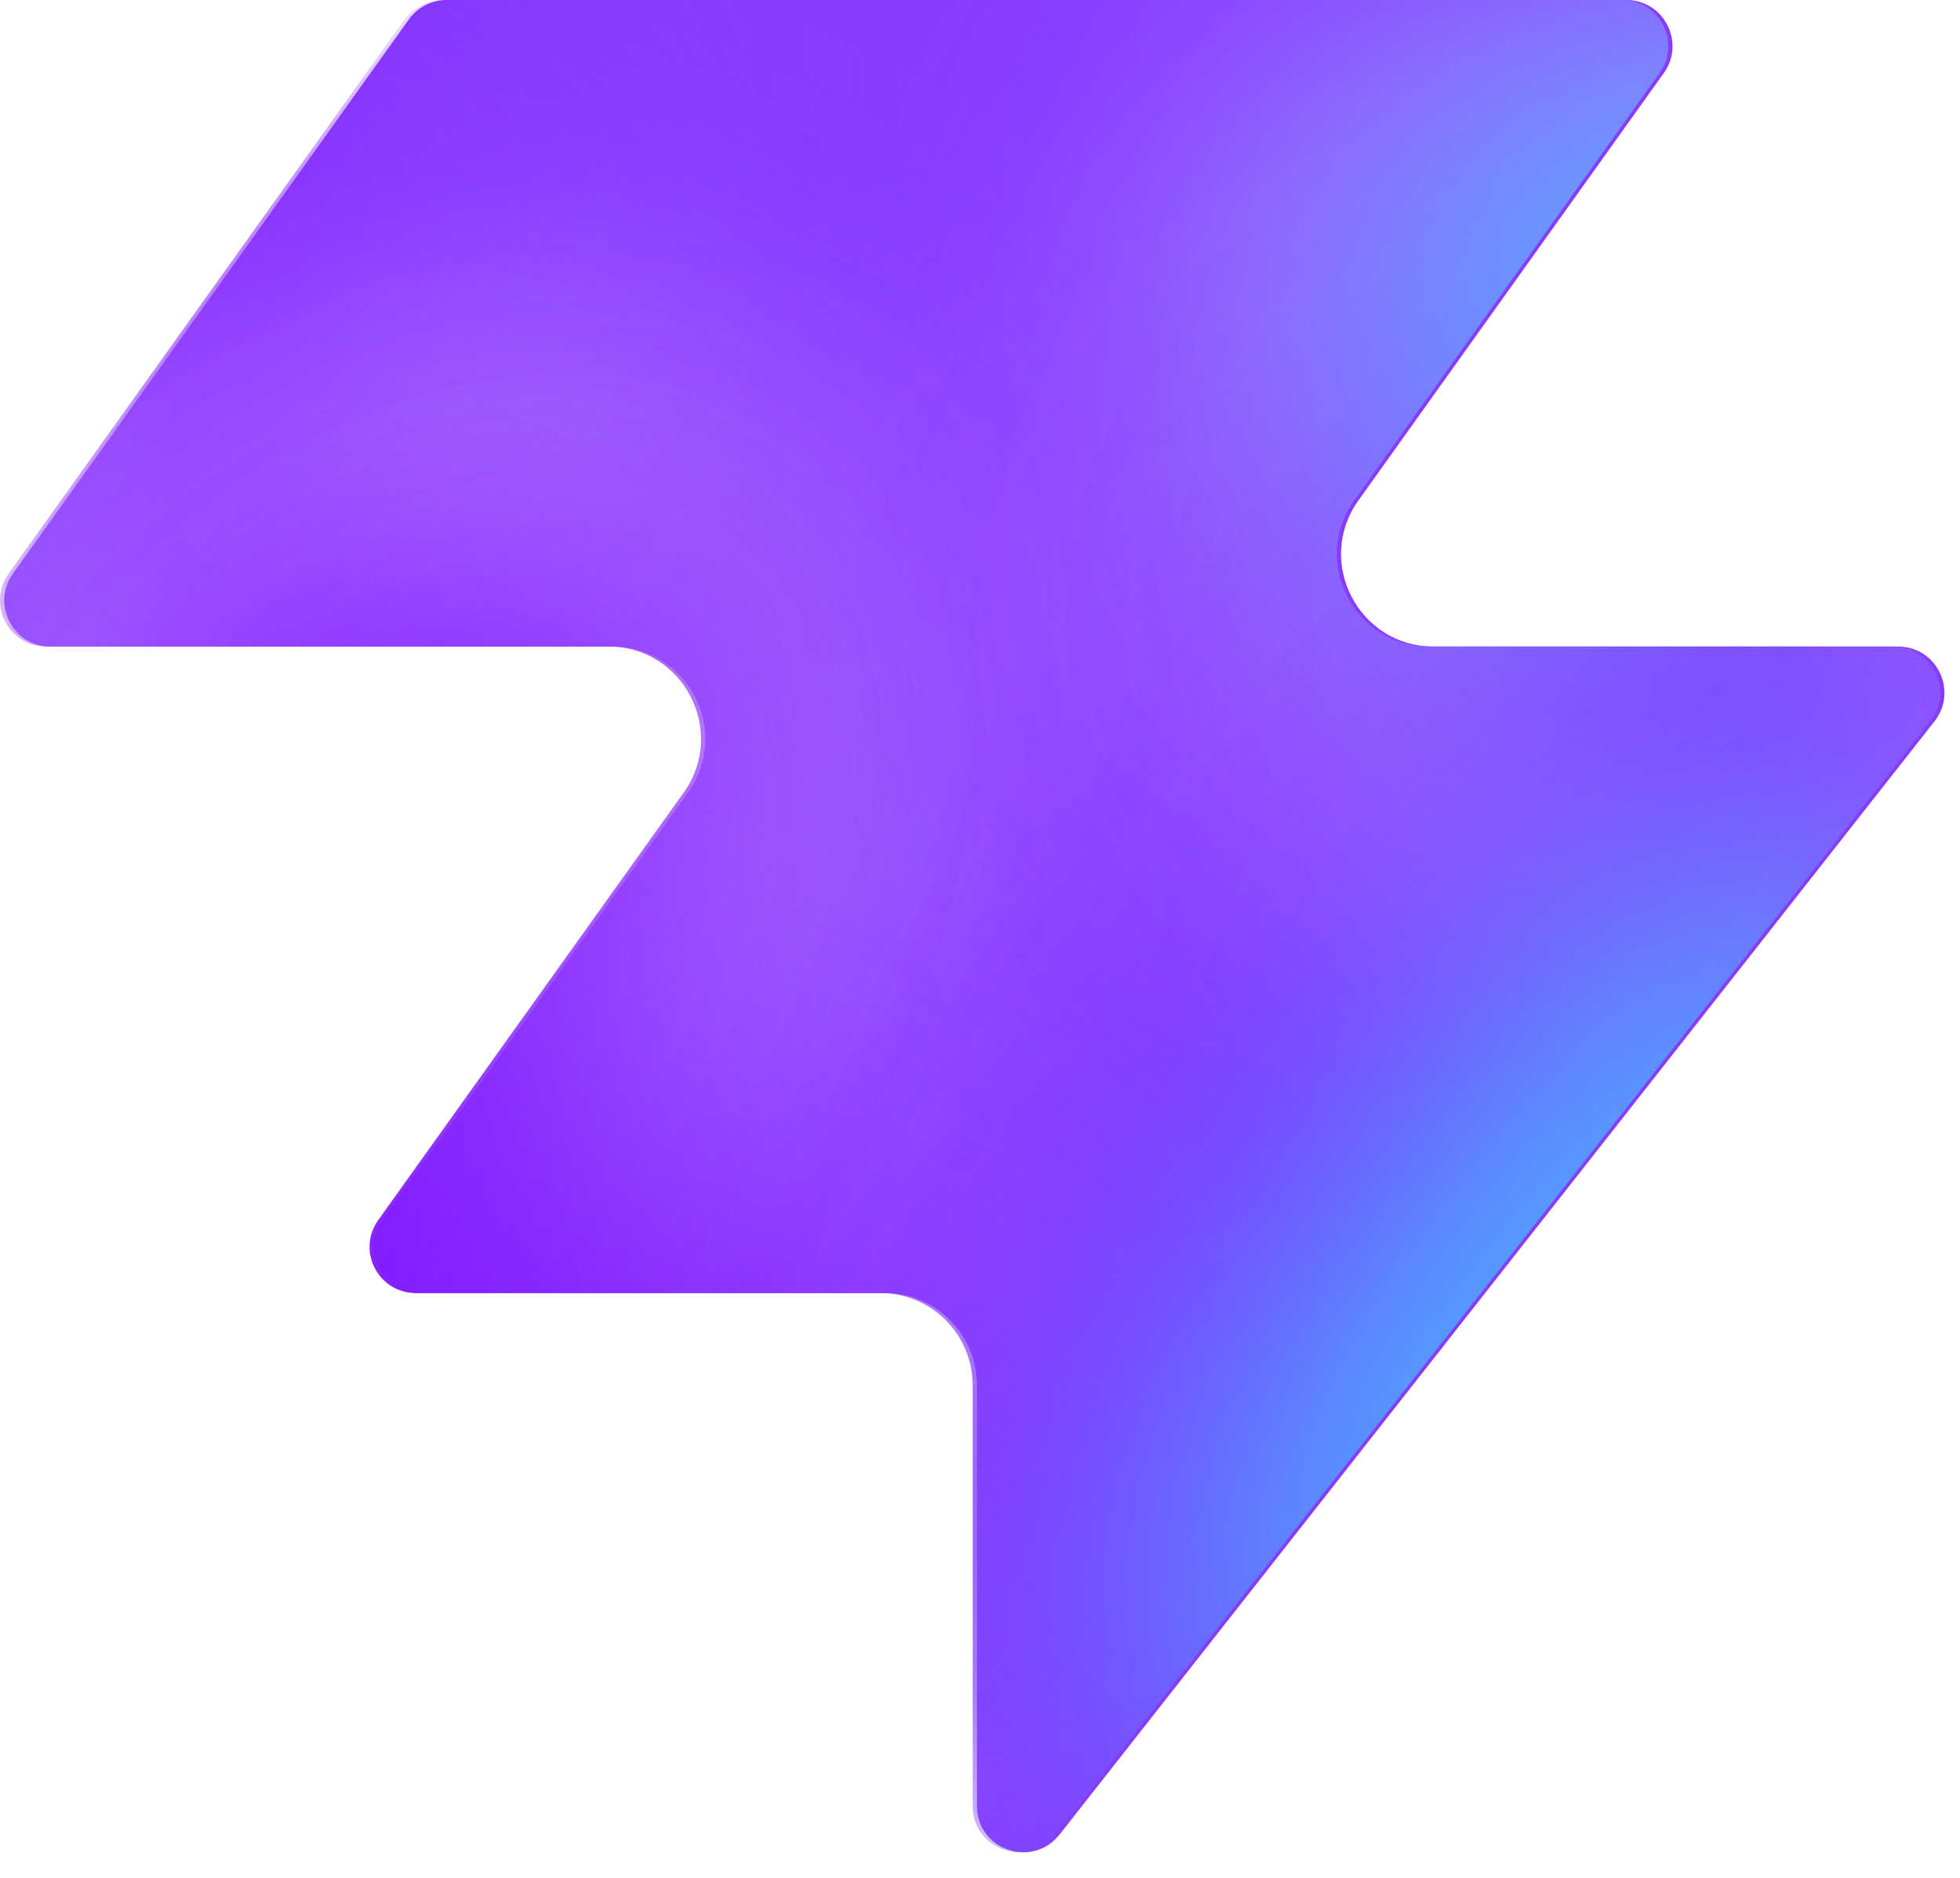
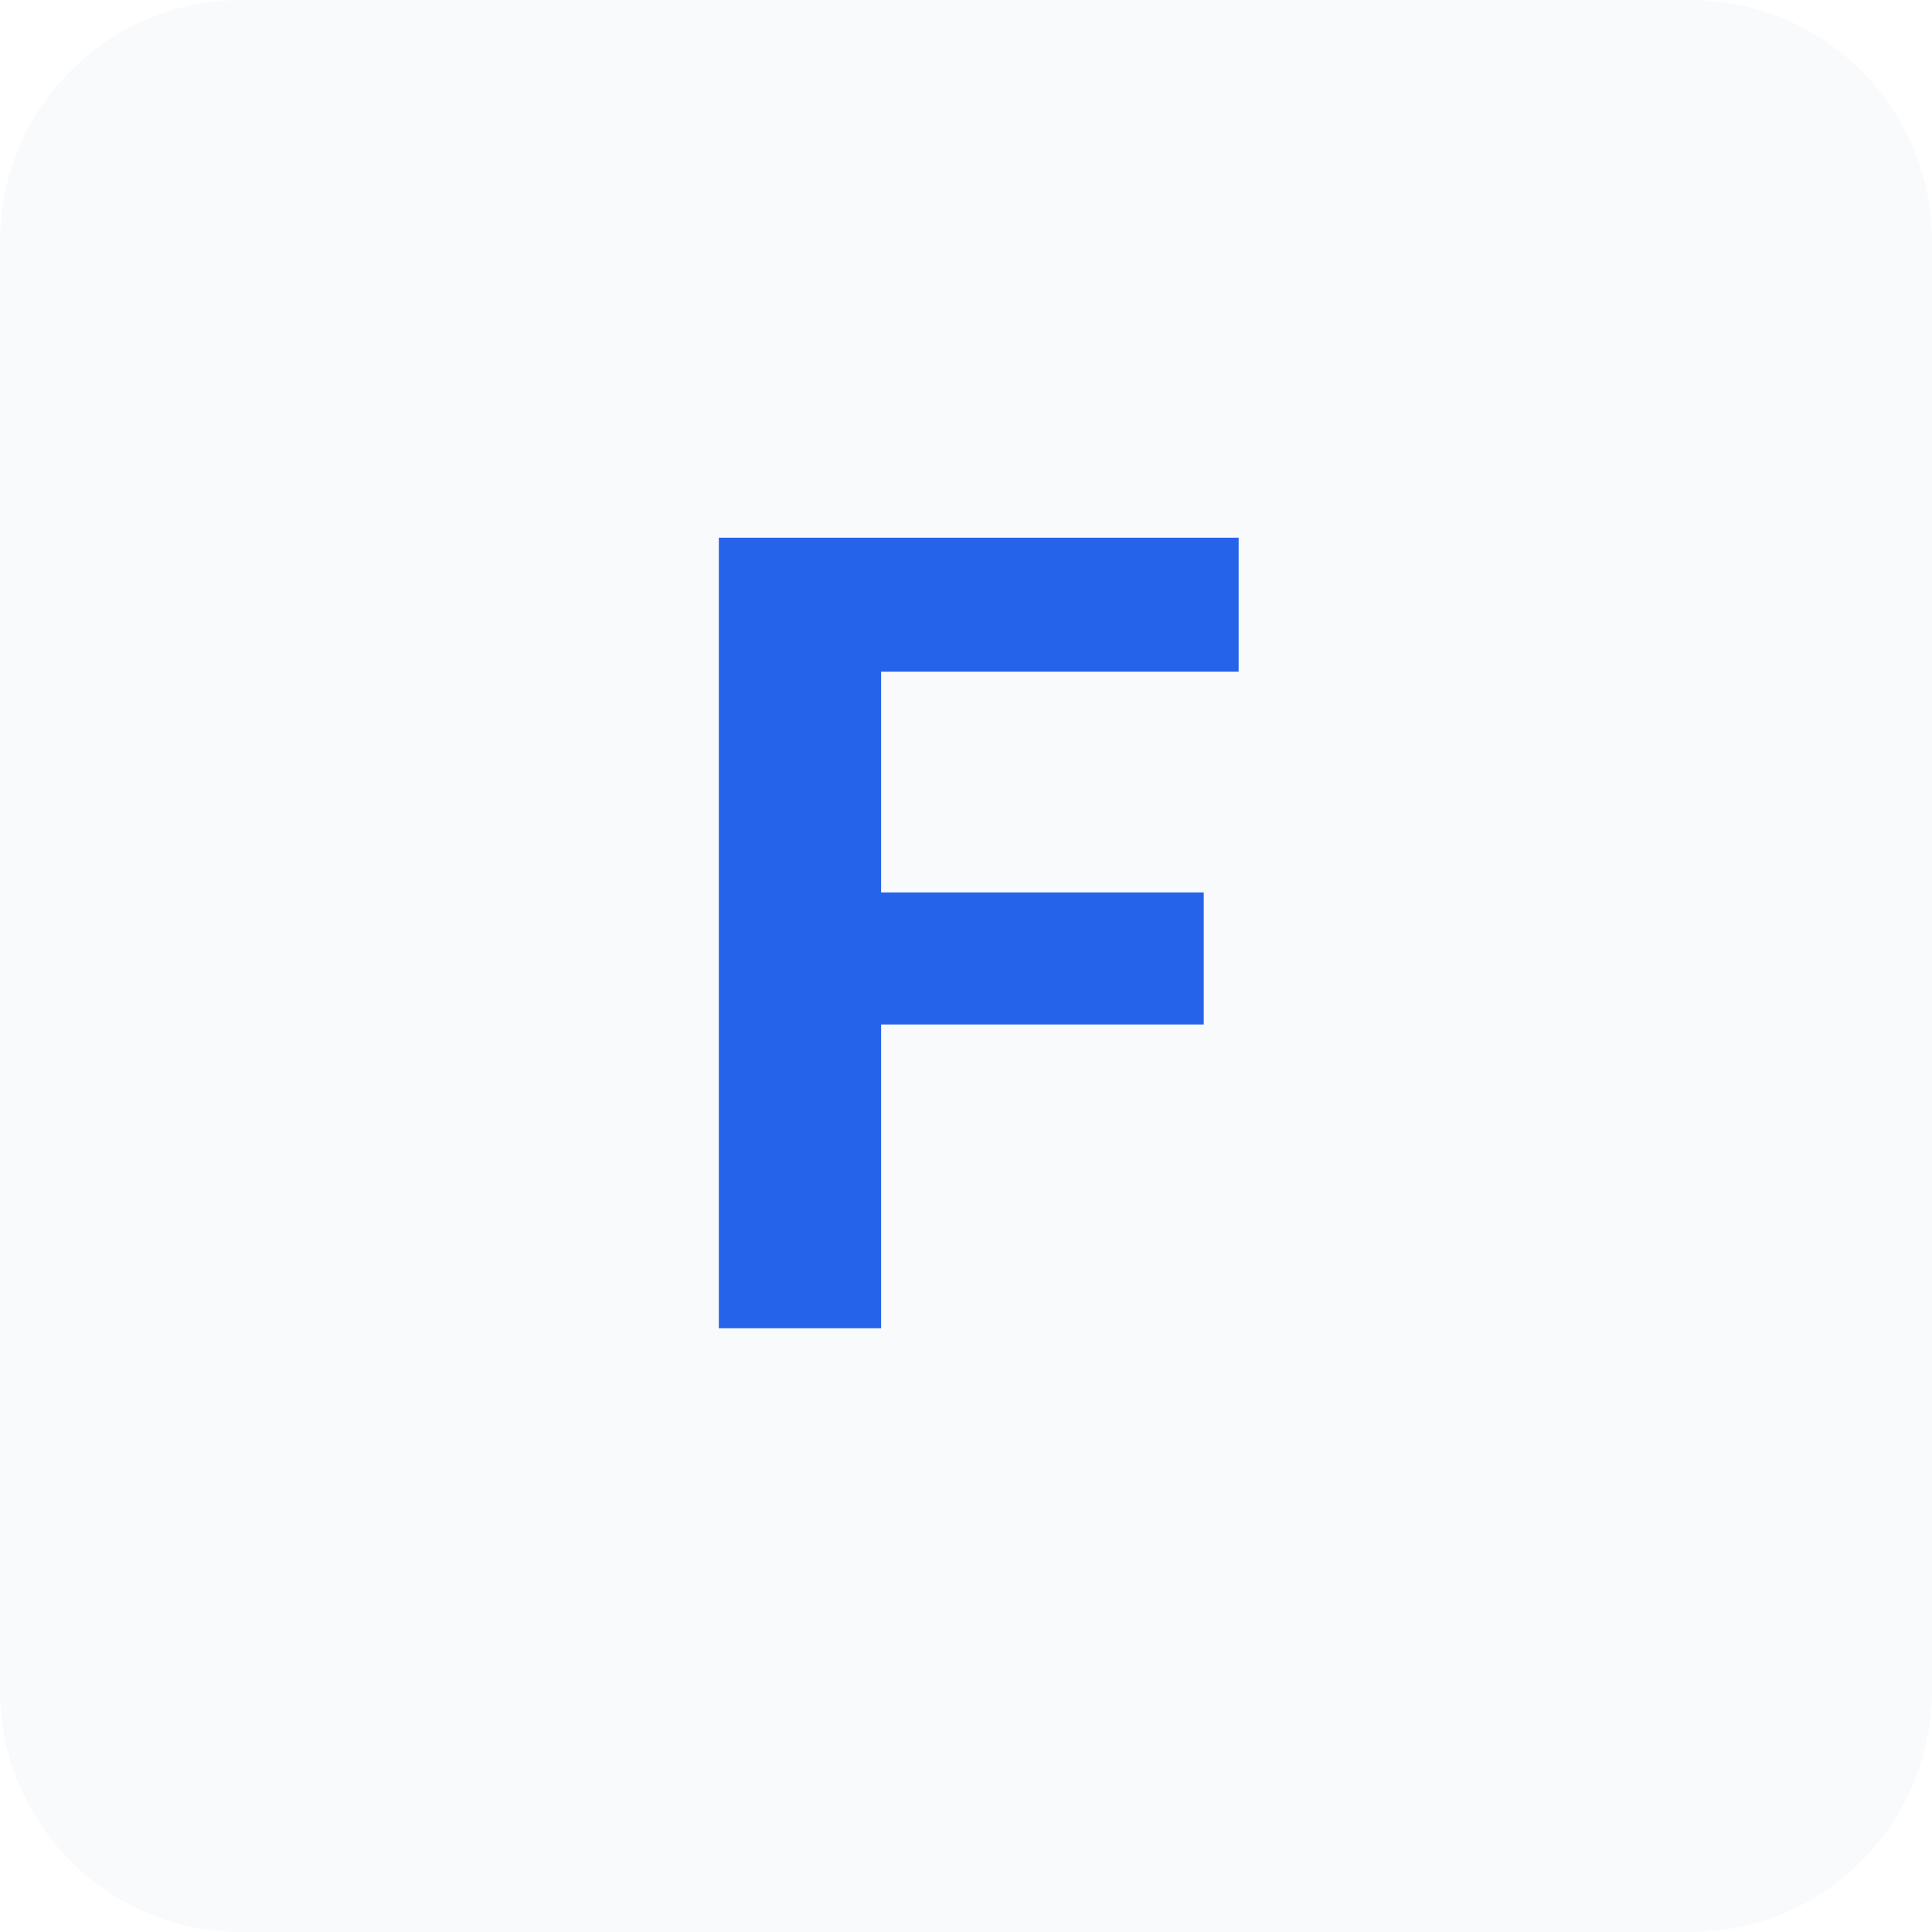
- <svg xmlns="http://www.w3.org/2000/svg" width="48" height="46" fill="none" viewBox="0 0 48 46">
-   <path fill="#863bff" d="M25.946 44.938c-.664.845-2.021.375-2.021-.698V33.937a2.26 2.26 0 0 0-2.262-2.262H10.287c-.92 0-1.456-1.04-.92-1.788l7.48-10.471c1.07-1.497 0-3.578-1.842-3.578H1.237c-.92 0-1.456-1.04-.92-1.788L10.013.474c.214-.297.556-.474.92-.474h28.894c.92 0 1.456 1.04.92 1.788l-7.48 10.471c-1.07 1.498 0 3.579 1.842 3.579h11.377c.943 0 1.473 1.088.89 1.83L25.947 44.94z" style="fill:#863bff;fill:color(display-p3 .525 .23 1);fill-opacity:1" />
-   <mask id="a" width="48" height="46" x="0" y="0" maskUnits="userSpaceOnUse" style="mask-type:alpha">
-     <path fill="#000" d="M25.842 44.938c-.664.844-2.021.375-2.021-.698V33.937a2.26 2.26 0 0 0-2.262-2.262H10.183c-.92 0-1.456-1.04-.92-1.788l7.48-10.471c1.07-1.498 0-3.579-1.842-3.579H1.133c-.92 0-1.456-1.04-.92-1.787L9.91.473c.214-.297.556-.474.92-.474h28.894c.92 0 1.456 1.04.92 1.788l-7.48 10.471c-1.07 1.498 0 3.578 1.842 3.578h11.377c.943 0 1.473 1.088.89 1.832L25.843 44.94z" style="fill:#000;fill-opacity:1" />
-   </mask>
-   <g mask="url(#a)">
-     <g filter="url(#b)">
-       <ellipse cx="5.508" cy="14.704" fill="#ede6ff" rx="5.508" ry="14.704" style="fill:#ede6ff;fill:color(display-p3 .927 .903 1);fill-opacity:1" transform="matrix(.00324 1 1 -.00324 -4.47 31.516)" />
-     </g>
-     <g filter="url(#c)">
-       <ellipse cx="10.399" cy="29.851" fill="#ede6ff" rx="10.399" ry="29.851" style="fill:#ede6ff;fill:color(display-p3 .927 .903 1);fill-opacity:1" transform="matrix(.00324 1 1 -.00324 -39.328 7.883)" />
-     </g>
-     <g filter="url(#d)">
-       <ellipse cx="5.508" cy="30.487" fill="#7e14ff" rx="5.508" ry="30.487" style="fill:#7e14ff;fill:color(display-p3 .492 .077 1);fill-opacity:1" transform="rotate(89.814 -25.913 -14.639)scale(1 -1)" />
-     </g>
-     <g filter="url(#e)">
-       <ellipse cx="5.508" cy="30.599" fill="#7e14ff" rx="5.508" ry="30.599" style="fill:#7e14ff;fill:color(display-p3 .492 .077 1);fill-opacity:1" transform="rotate(89.814 -32.644 -3.334)scale(1 -1)" />
-     </g>
-     <g filter="url(#f)">
-       <ellipse cx="5.508" cy="30.599" fill="#7e14ff" rx="5.508" ry="30.599" style="fill:#7e14ff;fill:color(display-p3 .492 .077 1);fill-opacity:1" transform="matrix(.00324 1 1 -.00324 -34.34 30.47)" />
-     </g>
-     <g filter="url(#g)">
-       <ellipse cx="14.072" cy="22.078" fill="#ede6ff" rx="14.072" ry="22.078" style="fill:#ede6ff;fill:color(display-p3 .927 .903 1);fill-opacity:1" transform="rotate(93.35 24.506 48.493)scale(-1 1)" />
-     </g>
-     <g filter="url(#h)">
-       <ellipse cx="3.47" cy="21.501" fill="#7e14ff" rx="3.47" ry="21.501" style="fill:#7e14ff;fill:color(display-p3 .492 .077 1);fill-opacity:1" transform="rotate(89.009 28.708 47.59)scale(-1 1)" />
-     </g>
-     <g filter="url(#i)">
-       <ellipse cx="3.47" cy="21.501" fill="#7e14ff" rx="3.47" ry="21.501" style="fill:#7e14ff;fill:color(display-p3 .492 .077 1);fill-opacity:1" transform="rotate(89.009 28.708 47.59)scale(-1 1)" />
-     </g>
-     <g filter="url(#j)">
-       <ellipse cx=".387" cy="8.972" fill="#7e14ff" rx="4.407" ry="29.108" style="fill:#7e14ff;fill:color(display-p3 .492 .077 1);fill-opacity:1" transform="rotate(39.51 .387 8.972)" />
-     </g>
-     <g filter="url(#k)">
-       <ellipse cx="47.523" cy="-6.092" fill="#7e14ff" rx="4.407" ry="29.108" style="fill:#7e14ff;fill:color(display-p3 .492 .077 1);fill-opacity:1" transform="rotate(37.892 47.523 -6.092)" />
-     </g>
-     <g filter="url(#l)">
-       <ellipse cx="41.412" cy="6.333" fill="#47bfff" rx="5.971" ry="9.665" style="fill:#47bfff;fill:color(display-p3 .28 .748 1);fill-opacity:1" transform="rotate(37.892 41.412 6.333)" />
-     </g>
-     <g filter="url(#m)">
-       <ellipse cx="-1.879" cy="38.332" fill="#7e14ff" rx="4.407" ry="29.108" style="fill:#7e14ff;fill:color(display-p3 .492 .077 1);fill-opacity:1" transform="rotate(37.892 -1.88 38.332)" />
-     </g>
-     <g filter="url(#n)">
-       <ellipse cx="-1.879" cy="38.332" fill="#7e14ff" rx="4.407" ry="29.108" style="fill:#7e14ff;fill:color(display-p3 .492 .077 1);fill-opacity:1" transform="rotate(37.892 -1.88 38.332)" />
-     </g>
-     <g filter="url(#o)">
-       <ellipse cx="35.651" cy="29.907" fill="#7e14ff" rx="4.407" ry="29.108" style="fill:#7e14ff;fill:color(display-p3 .492 .077 1);fill-opacity:1" transform="rotate(37.892 35.651 29.907)" />
-     </g>
-     <g filter="url(#p)">
-       <ellipse cx="38.418" cy="32.4" fill="#47bfff" rx="5.971" ry="15.297" style="fill:#47bfff;fill:color(display-p3 .28 .748 1);fill-opacity:1" transform="rotate(37.892 38.418 32.4)" />
-     </g>
-   </g>
-   <defs>
-     <filter id="b" width="60.045" height="41.654" x="-19.77" y="16.149" color-interpolation-filters="sRGB" filterUnits="userSpaceOnUse">
-       <feFlood flood-opacity="0" result="BackgroundImageFix" />
-       <feBlend in="SourceGraphic" in2="BackgroundImageFix" result="shape" />
-       <feGaussianBlur result="effect1_foregroundBlur_2002_17158" stdDeviation="7.659" />
-     </filter>
-     <filter id="c" width="90.34" height="51.437" x="-54.613" y="-7.533" color-interpolation-filters="sRGB" filterUnits="userSpaceOnUse">
-       <feFlood flood-opacity="0" result="BackgroundImageFix" />
-       <feBlend in="SourceGraphic" in2="BackgroundImageFix" result="shape" />
-       <feGaussianBlur result="effect1_foregroundBlur_2002_17158" stdDeviation="7.659" />
-     </filter>
-     <filter id="d" width="79.355" height="29.4" x="-49.64" y="2.03" color-interpolation-filters="sRGB" filterUnits="userSpaceOnUse">
-       <feFlood flood-opacity="0" result="BackgroundImageFix" />
-       <feBlend in="SourceGraphic" in2="BackgroundImageFix" result="shape" />
-       <feGaussianBlur result="effect1_foregroundBlur_2002_17158" stdDeviation="4.596" />
-     </filter>
-     <filter id="e" width="79.579" height="29.4" x="-45.045" y="20.029" color-interpolation-filters="sRGB" filterUnits="userSpaceOnUse">
-       <feFlood flood-opacity="0" result="BackgroundImageFix" />
-       <feBlend in="SourceGraphic" in2="BackgroundImageFix" result="shape" />
-       <feGaussianBlur result="effect1_foregroundBlur_2002_17158" stdDeviation="4.596" />
-     </filter>
-     <filter id="f" width="79.579" height="29.4" x="-43.513" y="21.178" color-interpolation-filters="sRGB" filterUnits="userSpaceOnUse">
-       <feFlood flood-opacity="0" result="BackgroundImageFix" />
-       <feBlend in="SourceGraphic" in2="BackgroundImageFix" result="shape" />
-       <feGaussianBlur result="effect1_foregroundBlur_2002_17158" stdDeviation="4.596" />
-     </filter>
-     <filter id="g" width="74.749" height="58.852" x="15.756" y="-17.901" color-interpolation-filters="sRGB" filterUnits="userSpaceOnUse">
-       <feFlood flood-opacity="0" result="BackgroundImageFix" />
-       <feBlend in="SourceGraphic" in2="BackgroundImageFix" result="shape" />
-       <feGaussianBlur result="effect1_foregroundBlur_2002_17158" stdDeviation="7.659" />
-     </filter>
-     <filter id="h" width="61.377" height="25.362" x="23.548" y="2.284" color-interpolation-filters="sRGB" filterUnits="userSpaceOnUse">
-       <feFlood flood-opacity="0" result="BackgroundImageFix" />
-       <feBlend in="SourceGraphic" in2="BackgroundImageFix" result="shape" />
-       <feGaussianBlur result="effect1_foregroundBlur_2002_17158" stdDeviation="4.596" />
-     </filter>
-     <filter id="i" width="61.377" height="25.362" x="23.548" y="2.284" color-interpolation-filters="sRGB" filterUnits="userSpaceOnUse">
-       <feFlood flood-opacity="0" result="BackgroundImageFix" />
-       <feBlend in="SourceGraphic" in2="BackgroundImageFix" result="shape" />
-       <feGaussianBlur result="effect1_foregroundBlur_2002_17158" stdDeviation="4.596" />
-     </filter>
-     <filter id="j" width="56.045" height="63.649" x="-27.636" y="-22.853" color-interpolation-filters="sRGB" filterUnits="userSpaceOnUse">
-       <feFlood flood-opacity="0" result="BackgroundImageFix" />
-       <feBlend in="SourceGraphic" in2="BackgroundImageFix" result="shape" />
-       <feGaussianBlur result="effect1_foregroundBlur_2002_17158" stdDeviation="4.596" />
-     </filter>
-     <filter id="k" width="54.814" height="64.646" x="20.116" y="-38.415" color-interpolation-filters="sRGB" filterUnits="userSpaceOnUse">
-       <feFlood flood-opacity="0" result="BackgroundImageFix" />
-       <feBlend in="SourceGraphic" in2="BackgroundImageFix" result="shape" />
-       <feGaussianBlur result="effect1_foregroundBlur_2002_17158" stdDeviation="4.596" />
-     </filter>
-     <filter id="l" width="33.541" height="35.313" x="24.641" y="-11.323" color-interpolation-filters="sRGB" filterUnits="userSpaceOnUse">
-       <feFlood flood-opacity="0" result="BackgroundImageFix" />
-       <feBlend in="SourceGraphic" in2="BackgroundImageFix" result="shape" />
-       <feGaussianBlur result="effect1_foregroundBlur_2002_17158" stdDeviation="4.596" />
-     </filter>
-     <filter id="m" width="54.814" height="64.646" x="-29.286" y="6.009" color-interpolation-filters="sRGB" filterUnits="userSpaceOnUse">
-       <feFlood flood-opacity="0" result="BackgroundImageFix" />
-       <feBlend in="SourceGraphic" in2="BackgroundImageFix" result="shape" />
-       <feGaussianBlur result="effect1_foregroundBlur_2002_17158" stdDeviation="4.596" />
-     </filter>
-     <filter id="n" width="54.814" height="64.646" x="-29.286" y="6.009" color-interpolation-filters="sRGB" filterUnits="userSpaceOnUse">
-       <feFlood flood-opacity="0" result="BackgroundImageFix" />
-       <feBlend in="SourceGraphic" in2="BackgroundImageFix" result="shape" />
-       <feGaussianBlur result="effect1_foregroundBlur_2002_17158" stdDeviation="4.596" />
-     </filter>
-     <filter id="o" width="54.814" height="64.646" x="8.244" y="-2.416" color-interpolation-filters="sRGB" filterUnits="userSpaceOnUse">
-       <feFlood flood-opacity="0" result="BackgroundImageFix" />
-       <feBlend in="SourceGraphic" in2="BackgroundImageFix" result="shape" />
-       <feGaussianBlur result="effect1_foregroundBlur_2002_17158" stdDeviation="4.596" />
-     </filter>
-     <filter id="p" width="39.409" height="43.623" x="18.713" y="10.588" color-interpolation-filters="sRGB" filterUnits="userSpaceOnUse">
-       <feFlood flood-opacity="0" result="BackgroundImageFix" />
-       <feBlend in="SourceGraphic" in2="BackgroundImageFix" result="shape" />
-       <feGaussianBlur result="effect1_foregroundBlur_2002_17158" stdDeviation="4.596" />
-     </filter>
-   </defs>
+ <svg xmlns="http://www.w3.org/2000/svg" viewBox="0 0 32 32" role="img" aria-label="F monogram">
+   <rect width="32" height="32" rx="4" fill="#F8FAFC" />
+   <text x="16" y="22" text-anchor="middle" font-family="Inter, system-ui, sans-serif" font-size="18" font-weight="700" fill="#2563EB">F</text>
</svg>
